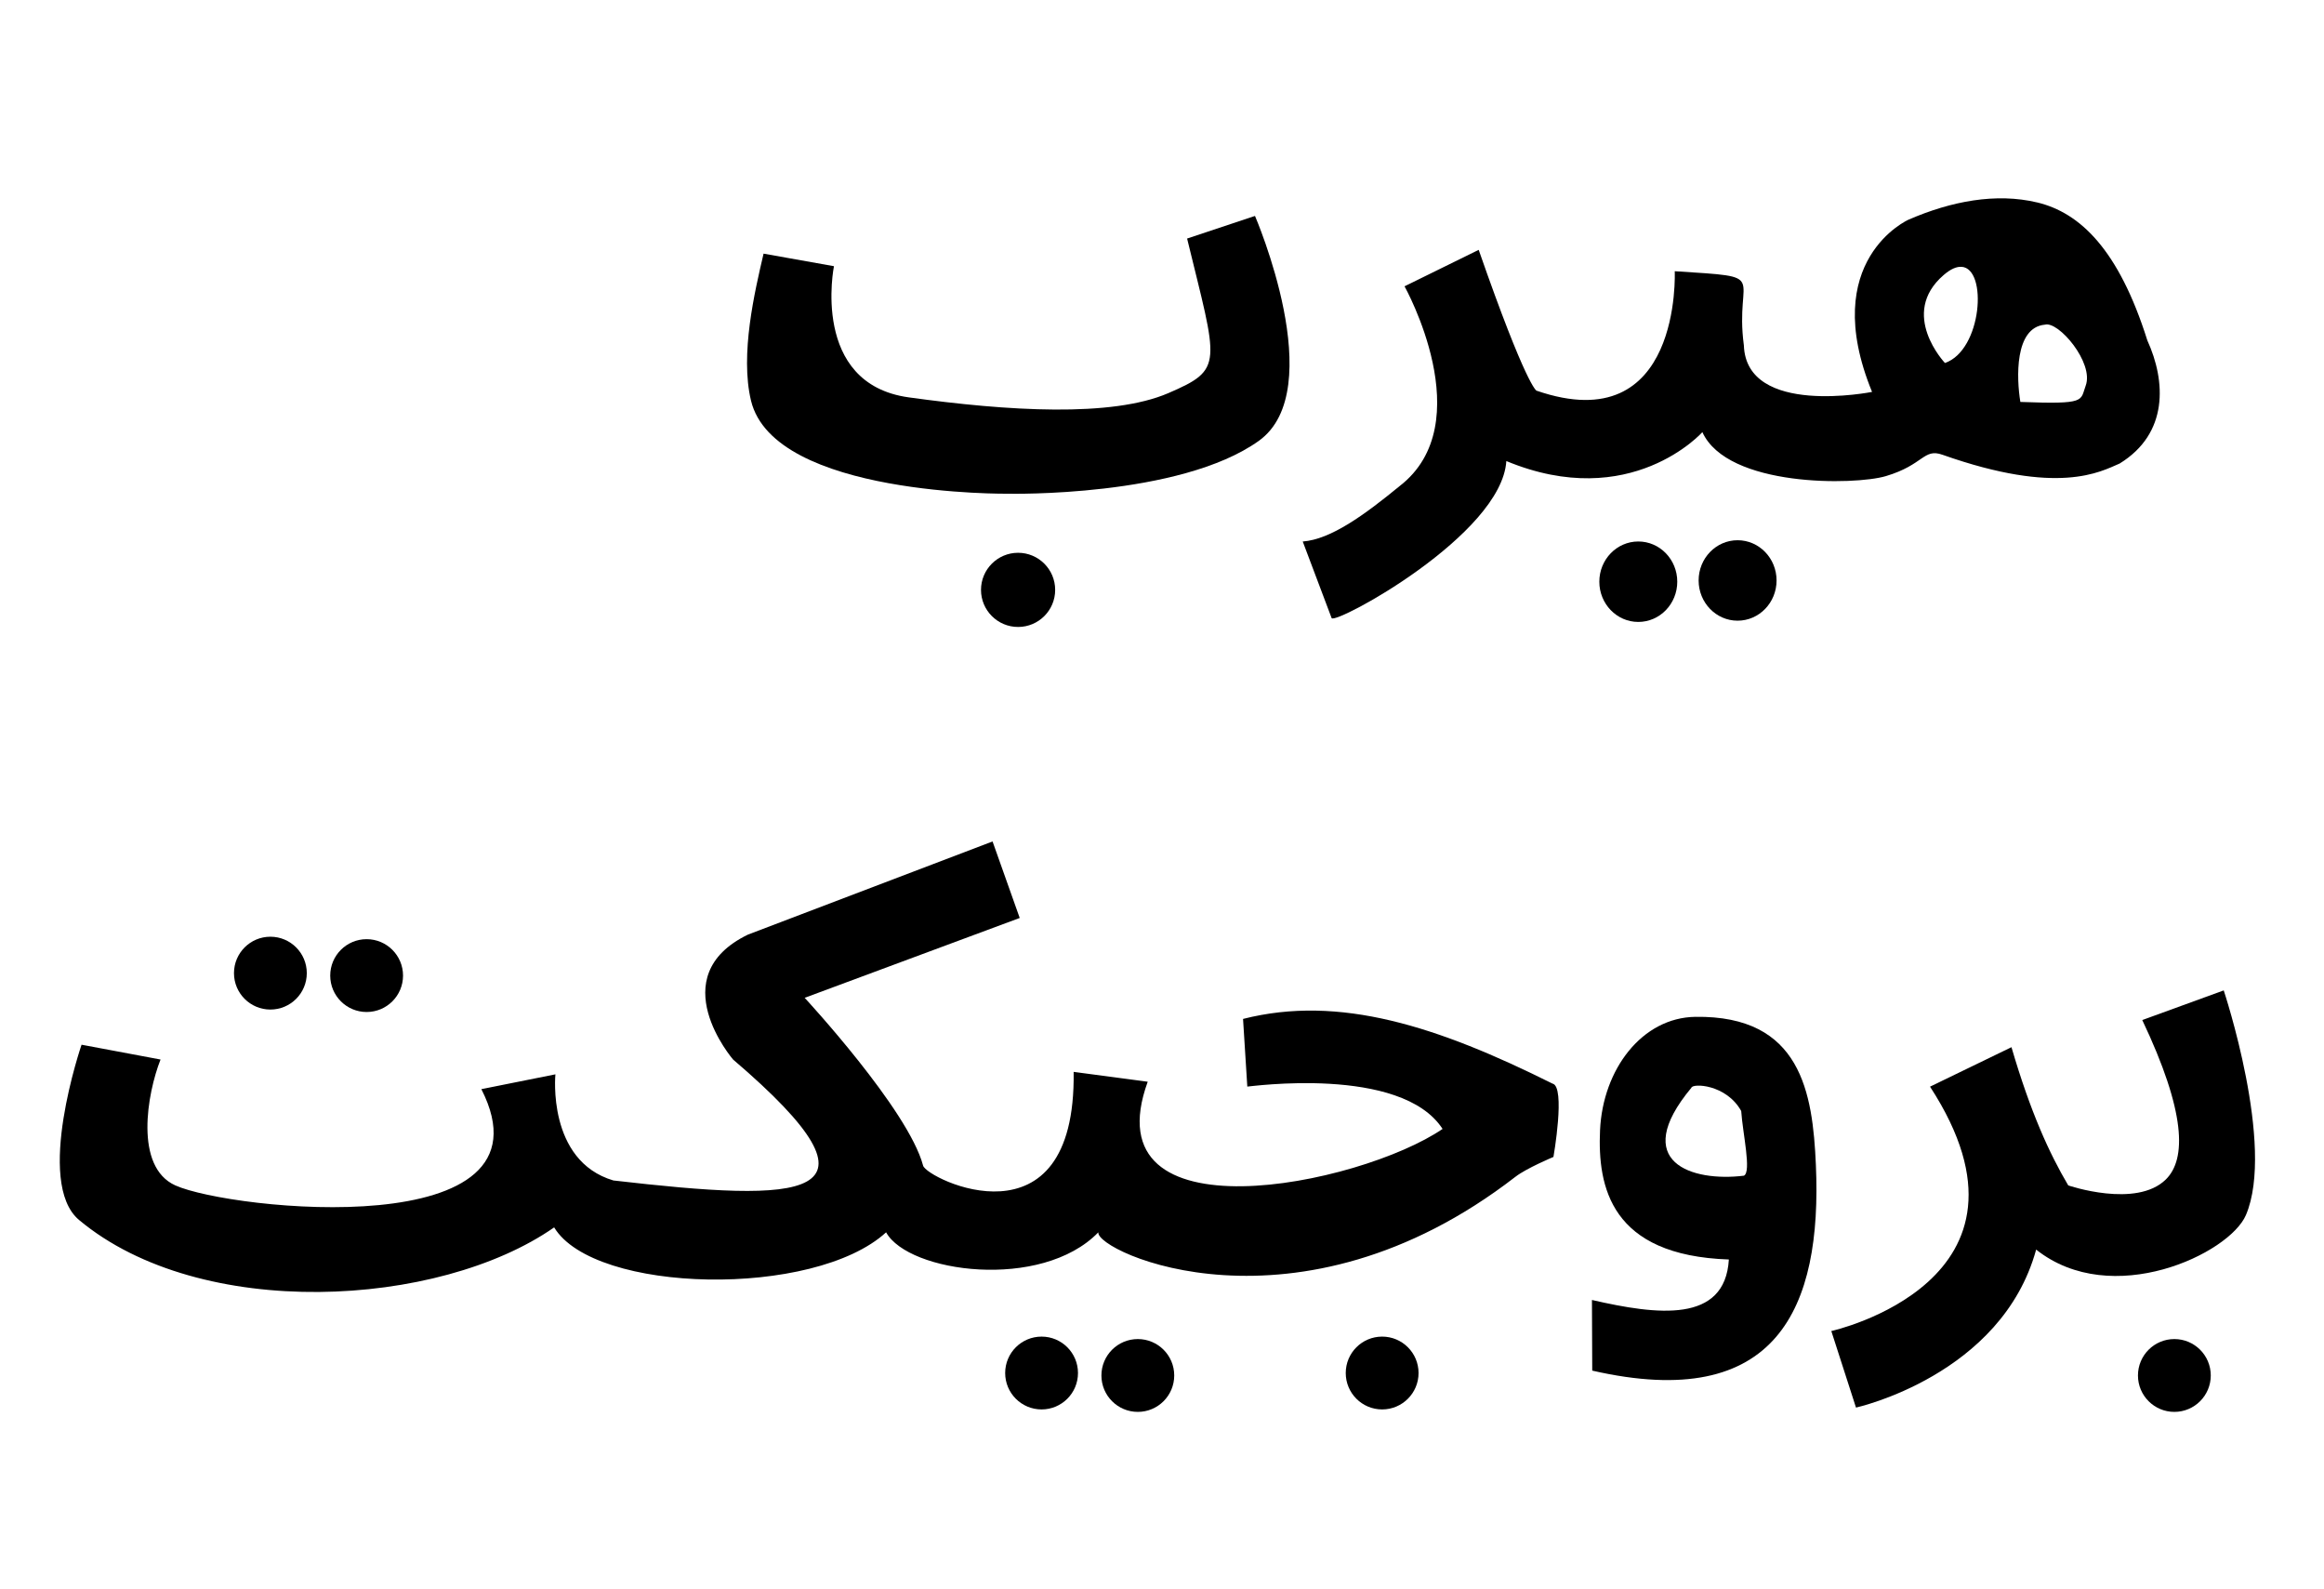
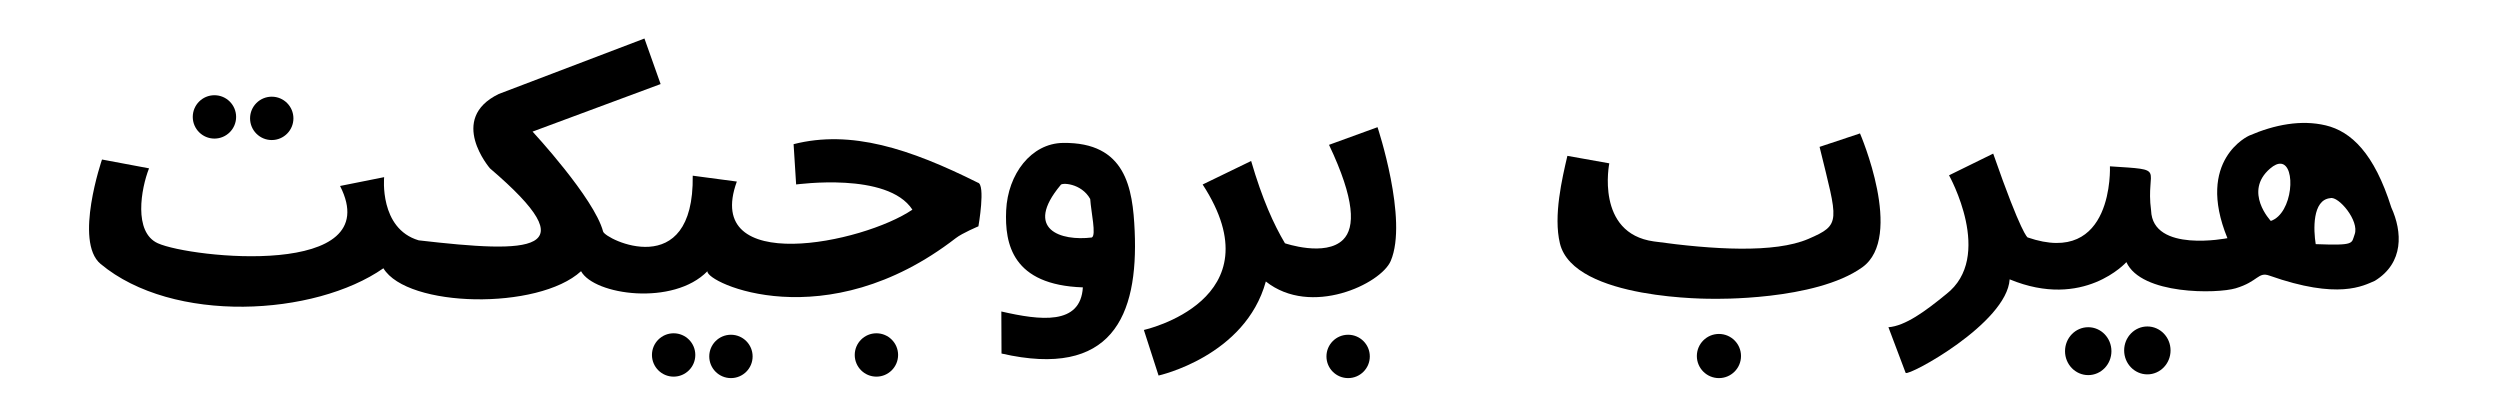
- <svg xmlns="http://www.w3.org/2000/svg" width="1024" height="700" viewBox="0 0 270.933 185.209">
+ <svg xmlns="http://www.w3.org/2000/svg" width="1850" height="300" viewBox="0 0 674.473 109.374">
  <g fill-rule="evenodd">
-     <g transform="translate(-572.945 162.584) scale(3.10108)">
+     <g transform="translate(-489.28 225.343) scale(4.2731)">
      <path d="M261.336-44.82c-1.536-.367-3.222-.05-4.832.649 0 0-3.402 1.512-1.37 6.473 0 0-4.724.945-4.819-1.748-.367-2.74 1.088-2.548-2.599-2.788 0 0 .284 6.379-5.197 4.489 0 0-.378-.142-2.173-5.292l-2.788 1.37s2.882 5.15-.189 7.512c-1.308 1.073-2.58 2.002-3.638 2.08l1.087 2.881c.175.234 6.392-3.132 6.567-5.905 4.678 1.937 7.37-1.087 7.37-1.087.945 2.079 5.738 2 6.899 1.653 1.427-.425 1.411-1.056 2.126-.803 4.37 1.545 5.936.64 6.662.33 1.843-1.133 1.741-3.092 1.04-4.63-1.077-3.42-2.534-4.8-4.146-5.185zM258.5-42.4c.988.068.77 3.137-.626 3.615 0 0-1.748-1.843-.047-3.307.266-.23.49-.32.673-.307zm3.132 2.175c.51-.147 1.851 1.433 1.534 2.29-.213.576.047.709-2.457.614-.144-.877-.228-2.8.923-2.904z" />
      <ellipse ry="1.512" rx="1.465" cy="-30.564" cx="246.346" />
      <ellipse ry="1.512" rx="1.465" cy="-30.611" cx="250.079" style="line-height:1.25;-inkscape-font-specification:SchoolBell" font-weight="400" font-size="41.443" font-family="SchoolBell" letter-spacing="0" word-spacing="0" />
      <path d="M212.99-37.368c-.42-1.74.141-4.11.472-5.527l2.646.472s-.894 4.416 2.81 4.93c3.733.517 7.63.758 9.758-.158 2.104-.907 1.864-1.065.708-5.811l2.552-.85s2.826 6.54.141 8.456c-2.976 2.126-9.402 1.985-9.402 1.985s-8.814.11-9.685-3.497z" />
      <circle cx="223.03" cy="-30.257" r="1.394" />
    </g>
-     <g transform="translate(-364.233 253.24) scale(3.04478)">
+     <g transform="translate(-487.472 224.194) scale(4.19552)">
      <path d="M184.539-44.246c-2.04.029-3.543 2.005-3.65 4.339-.098 2.17.406 4.796 4.932 4.95-.145 2.455-2.743 2.124-5.242 1.55l.011 2.704c7.08 1.618 8.805-2.393 8.563-7.88-.122-2.755-.564-5.722-4.614-5.663zm1.755 3.606c.058.862.4 2.328.104 2.475-1.98.244-4.393-.506-2.012-3.366.04-.178 1.334-.14 1.908.89zm11.293 5.304c-1.323 4.82-6.898 6.048-6.898 6.048l-.945-2.93s8.623-1.908 3.78-9.355l3.118-1.511c.725 2.477 1.45 4.069 2.174 5.291 0 0 2.603.891 3.739-.23.787-.778.77-2.573-.905-6.1l3.119-1.135s1.981 5.95.85 8.6c-.633 1.482-5.135 3.62-8.032 1.322z" />
      <circle style="line-height:1.25;-inkscape-font-specification:SchoolBell" cx="202.879" cy="-30.517" r="1.394" font-weight="400" font-size="41.443" font-family="SchoolBell" letter-spacing="0" word-spacing="0" />
      <circle style="line-height:1.25;-inkscape-font-specification:SchoolBell" cx="172.546" cy="-30.611" r="1.394" font-weight="400" font-size="41.443" font-family="SchoolBell" letter-spacing="0" word-spacing="0" />
      <circle style="line-height:1.25;-inkscape-font-specification:SchoolBell" cx="163.191" cy="-30.517" r="1.394" font-weight="400" font-size="41.443" font-family="SchoolBell" letter-spacing="0" word-spacing="0" />
      <circle style="line-height:1.25;-inkscape-font-specification:SchoolBell" cx="159.506" cy="-30.611" r="1.394" font-weight="400" font-size="41.443" font-family="SchoolBell" letter-spacing="0" word-spacing="0" />
      <path d="M163.57-41.762l-2.836-.377c.095 6.898-5.631 4.093-5.764 3.59-.566-2.145-4.535-6.425-4.535-6.425l8.234-3.057-1.04-2.929-9.368 3.567c-3.307 1.606-.567 4.781-.567 4.781 6.373 5.444 2.681 5.467-4.583 4.63-2.551-.756-2.22-4.063-2.22-4.063l-2.835.567c3.042 5.974-9.61 4.634-11.717 3.685-1.583-.713-1.078-3.524-.567-4.819l-3.024-.567s-1.811 5.275-.095 6.71c4.654 3.887 13.77 3.367 18.19.283 1.538 2.542 9.952 2.716 12.71.189.85 1.544 5.944 2.247 8.126 0-.11.74 7.61 4.34 15.97-2.126.426-.33 1.456-.76 1.456-.76s.475-2.706-.039-2.808c-4.385-2.188-8.154-3.415-11.846-2.475l.163 2.59c.048.007 5.884-.83 7.477 1.621-3.185 2.17-13.505 4.283-11.29-1.807z" />
      <circle style="line-height:1.25;-inkscape-font-specification:SchoolBell" cx="129.978" cy="-45.919" r="1.394" font-weight="400" font-size="41.443" font-family="SchoolBell" letter-spacing="0" word-spacing="0" />
      <circle style="line-height:1.25;-inkscape-font-specification:SchoolBell" cx="133.663" cy="-45.825" r="1.394" font-weight="400" font-size="41.443" font-family="SchoolBell" letter-spacing="0" word-spacing="0" />
    </g>
  </g>
</svg>
